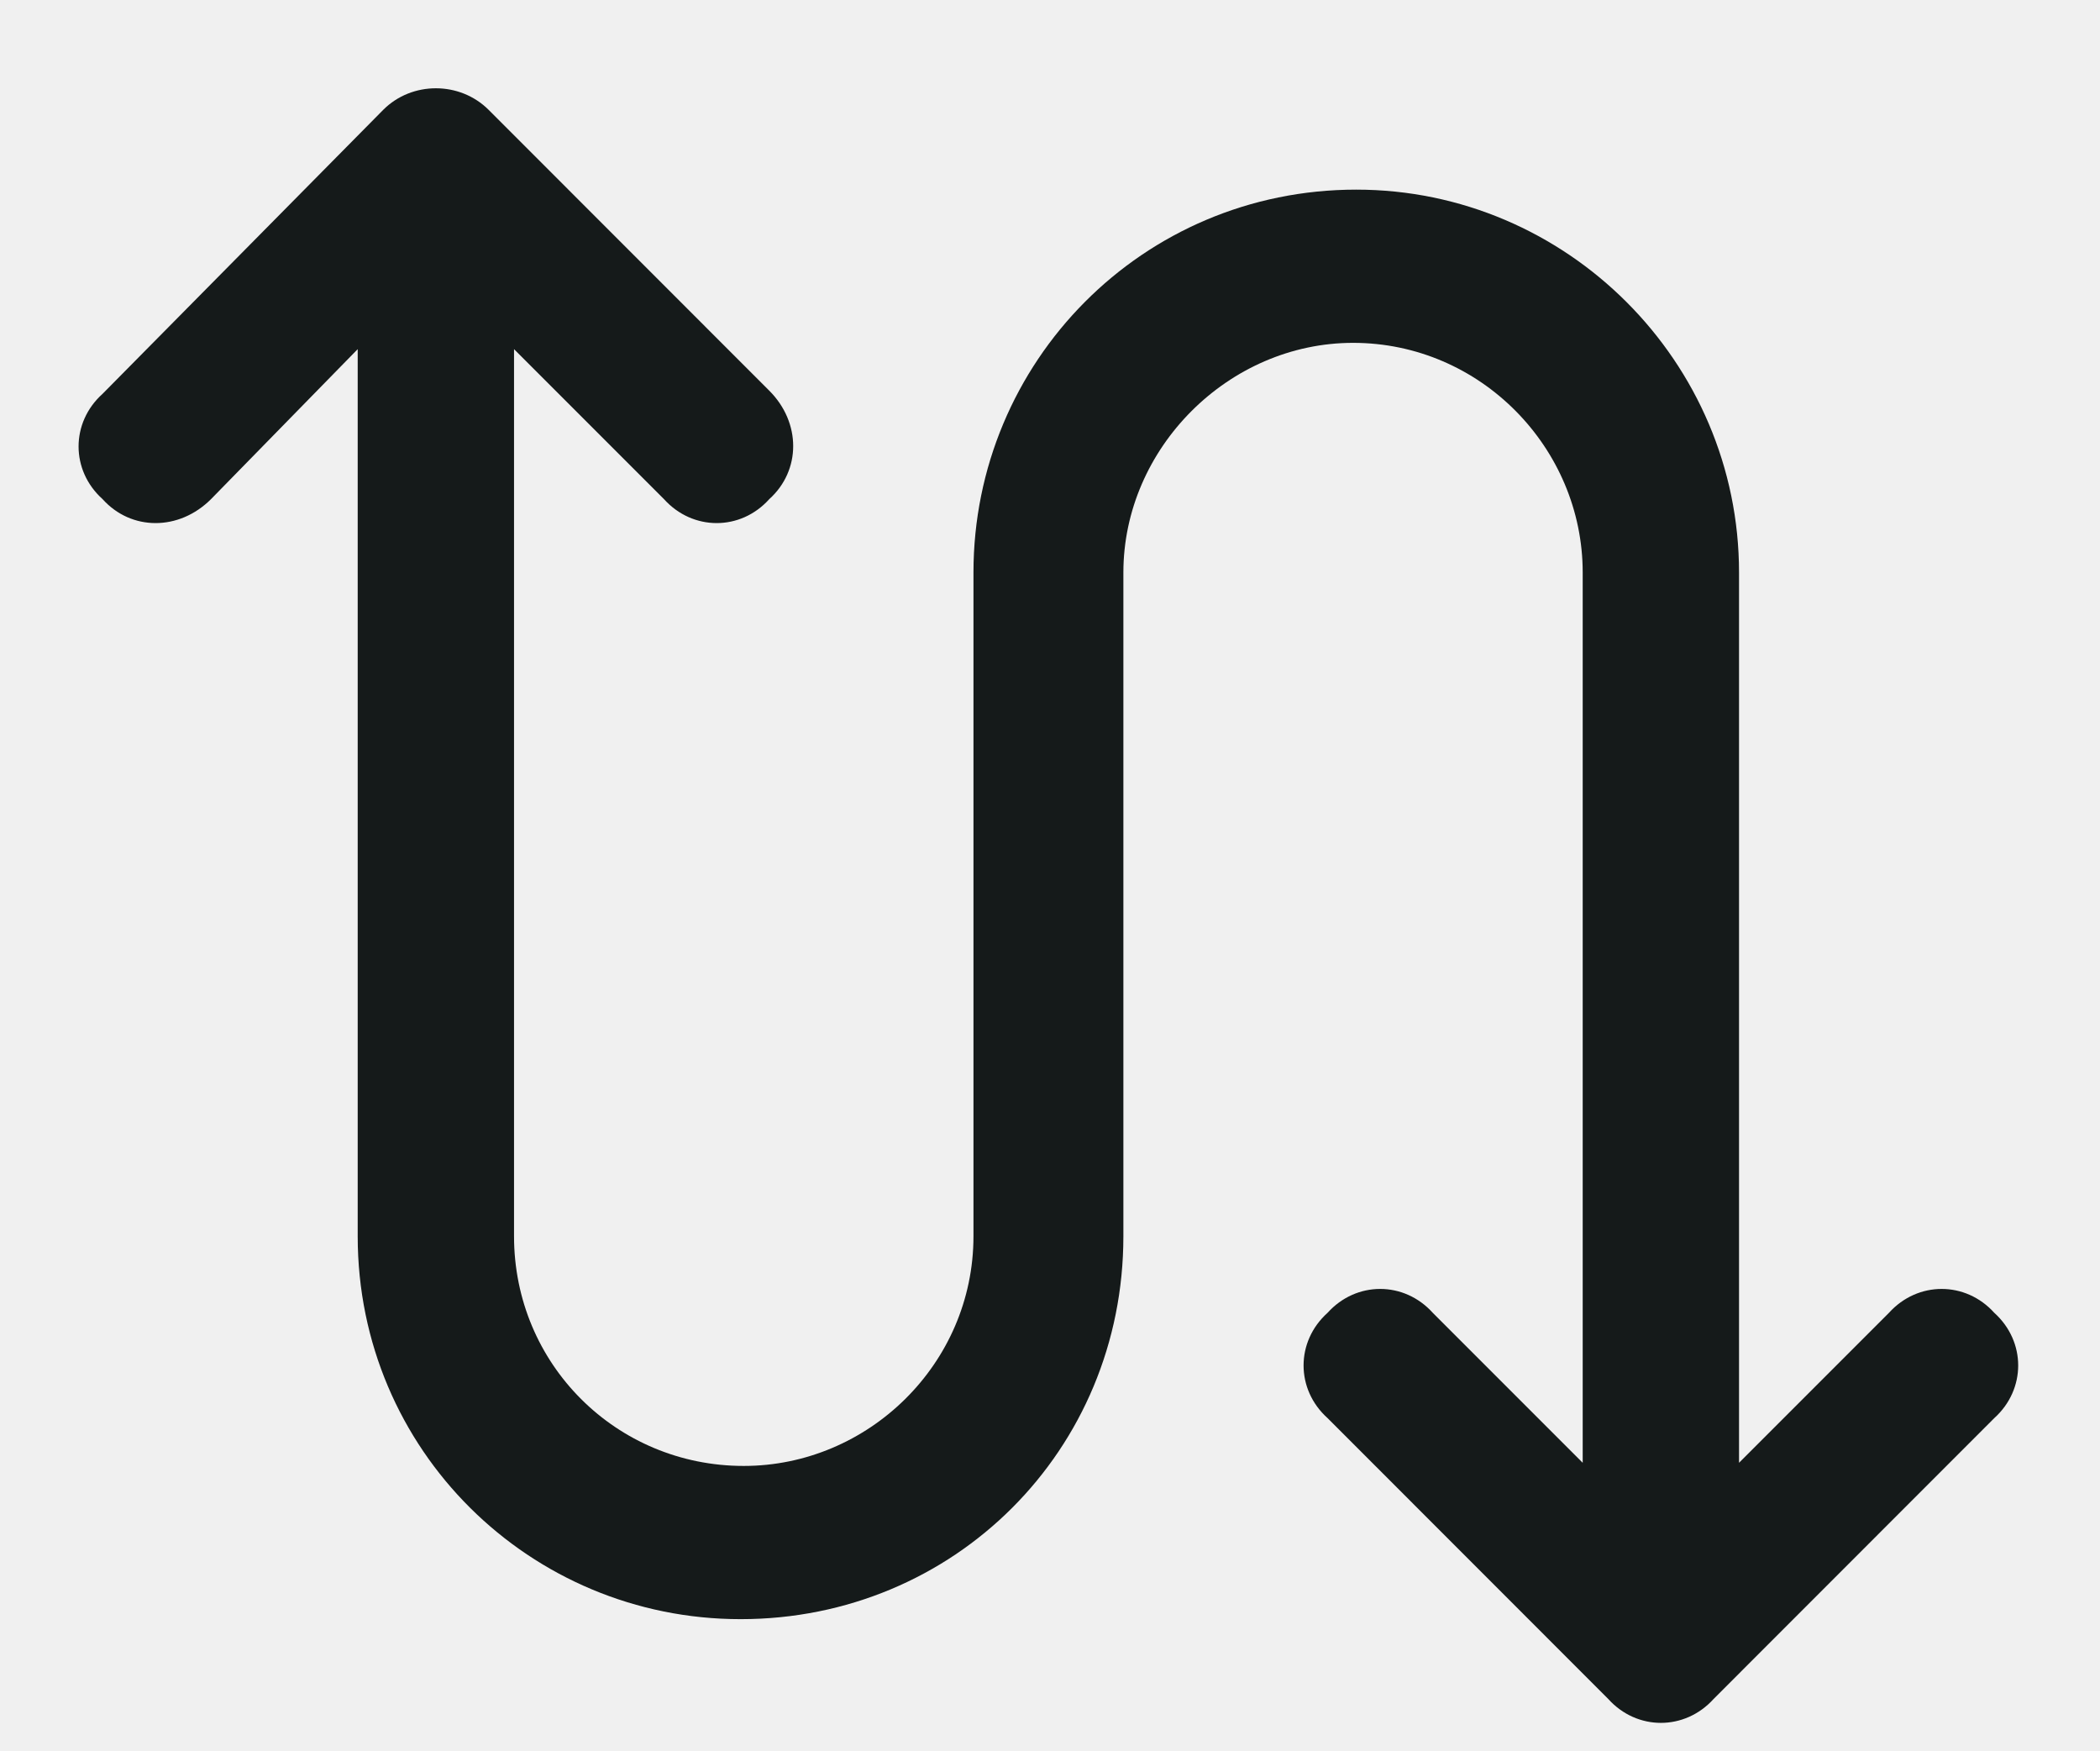
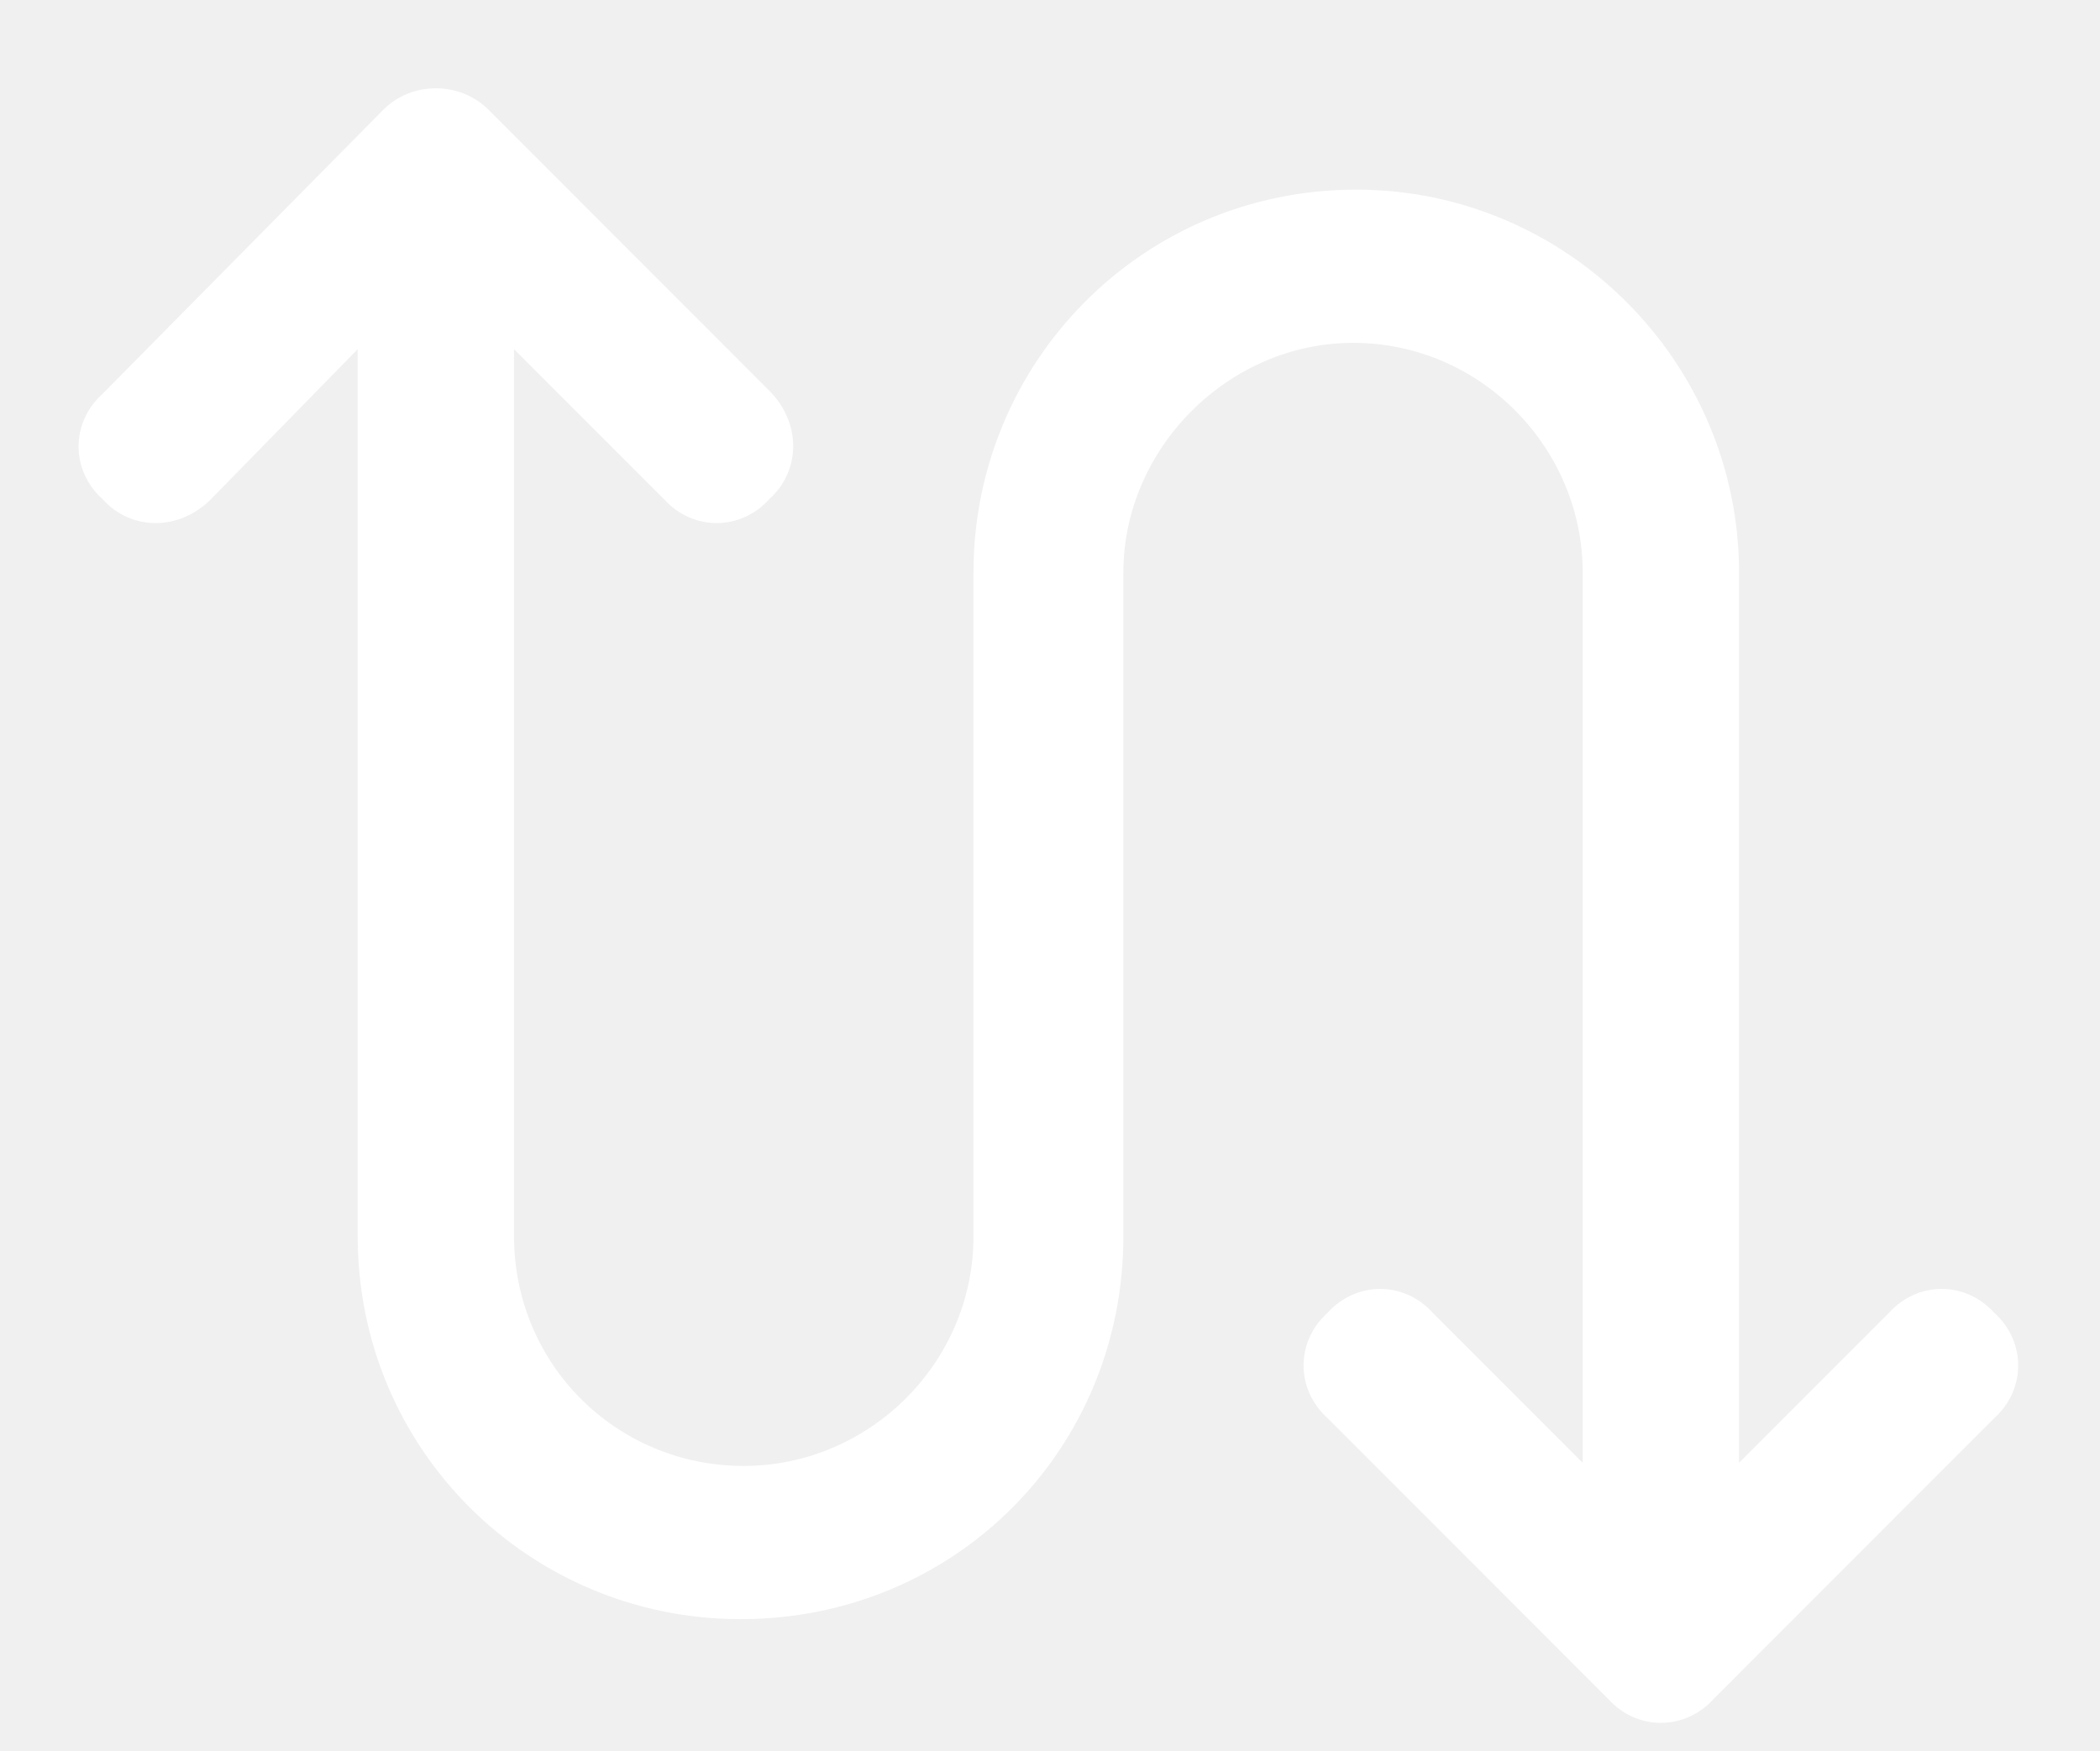
<svg xmlns="http://www.w3.org/2000/svg" width="18" height="15" viewBox="0 0 18 15" fill="none">
-   <path d="M3.285 0.941C3.531 0.695 3.941 0.695 4.188 0.941L6.594 3.348C6.867 3.621 6.867 4.031 6.594 4.277C6.348 4.551 5.938 4.551 5.691 4.277L4.406 2.992V10.594C4.406 11.688 5.281 12.562 6.375 12.562C7.441 12.562 8.344 11.688 8.344 10.594V4.906C8.344 3.102 9.793 1.625 11.625 1.625C13.43 1.625 14.906 3.102 14.906 4.906V12.535L16.191 11.25C16.438 10.977 16.848 10.977 17.094 11.25C17.367 11.496 17.367 11.906 17.094 12.152L14.688 14.559C14.441 14.832 14.031 14.832 13.785 14.559L11.379 12.152C11.105 11.906 11.105 11.496 11.379 11.25C11.625 10.977 12.035 10.977 12.281 11.25L13.566 12.535V4.906C13.566 3.84 12.691 2.938 11.598 2.938C10.531 2.938 9.629 3.84 9.629 4.906V10.594C9.629 12.426 8.18 13.875 6.348 13.875C4.543 13.875 3.066 12.426 3.066 10.594V2.992L1.809 4.277C1.535 4.551 1.125 4.551 0.879 4.277C0.605 4.031 0.605 3.621 0.879 3.375L3.285 0.941Z" fill="#151a1a" />
+   <path d="M3.285 0.941C3.531 0.695 3.941 0.695 4.188 0.941L6.594 3.348C6.867 3.621 6.867 4.031 6.594 4.277C6.348 4.551 5.938 4.551 5.691 4.277L4.406 2.992V10.594C4.406 11.688 5.281 12.562 6.375 12.562C7.441 12.562 8.344 11.688 8.344 10.594V4.906C8.344 3.102 9.793 1.625 11.625 1.625C13.43 1.625 14.906 3.102 14.906 4.906V12.535L16.191 11.25C16.438 10.977 16.848 10.977 17.094 11.25C17.367 11.496 17.367 11.906 17.094 12.152L14.688 14.559C14.441 14.832 14.031 14.832 13.785 14.559L11.379 12.152C11.105 11.906 11.105 11.496 11.379 11.25C11.625 10.977 12.035 10.977 12.281 11.25L13.566 12.535V4.906C13.566 3.84 12.691 2.938 11.598 2.938C10.531 2.938 9.629 3.84 9.629 4.906V10.594C9.629 12.426 8.18 13.875 6.348 13.875C4.543 13.875 3.066 12.426 3.066 10.594V2.992L1.809 4.277C1.535 4.551 1.125 4.551 0.879 4.277C0.605 4.031 0.605 3.621 0.879 3.375L3.285 0.941Z" fill="white" />
</svg>
